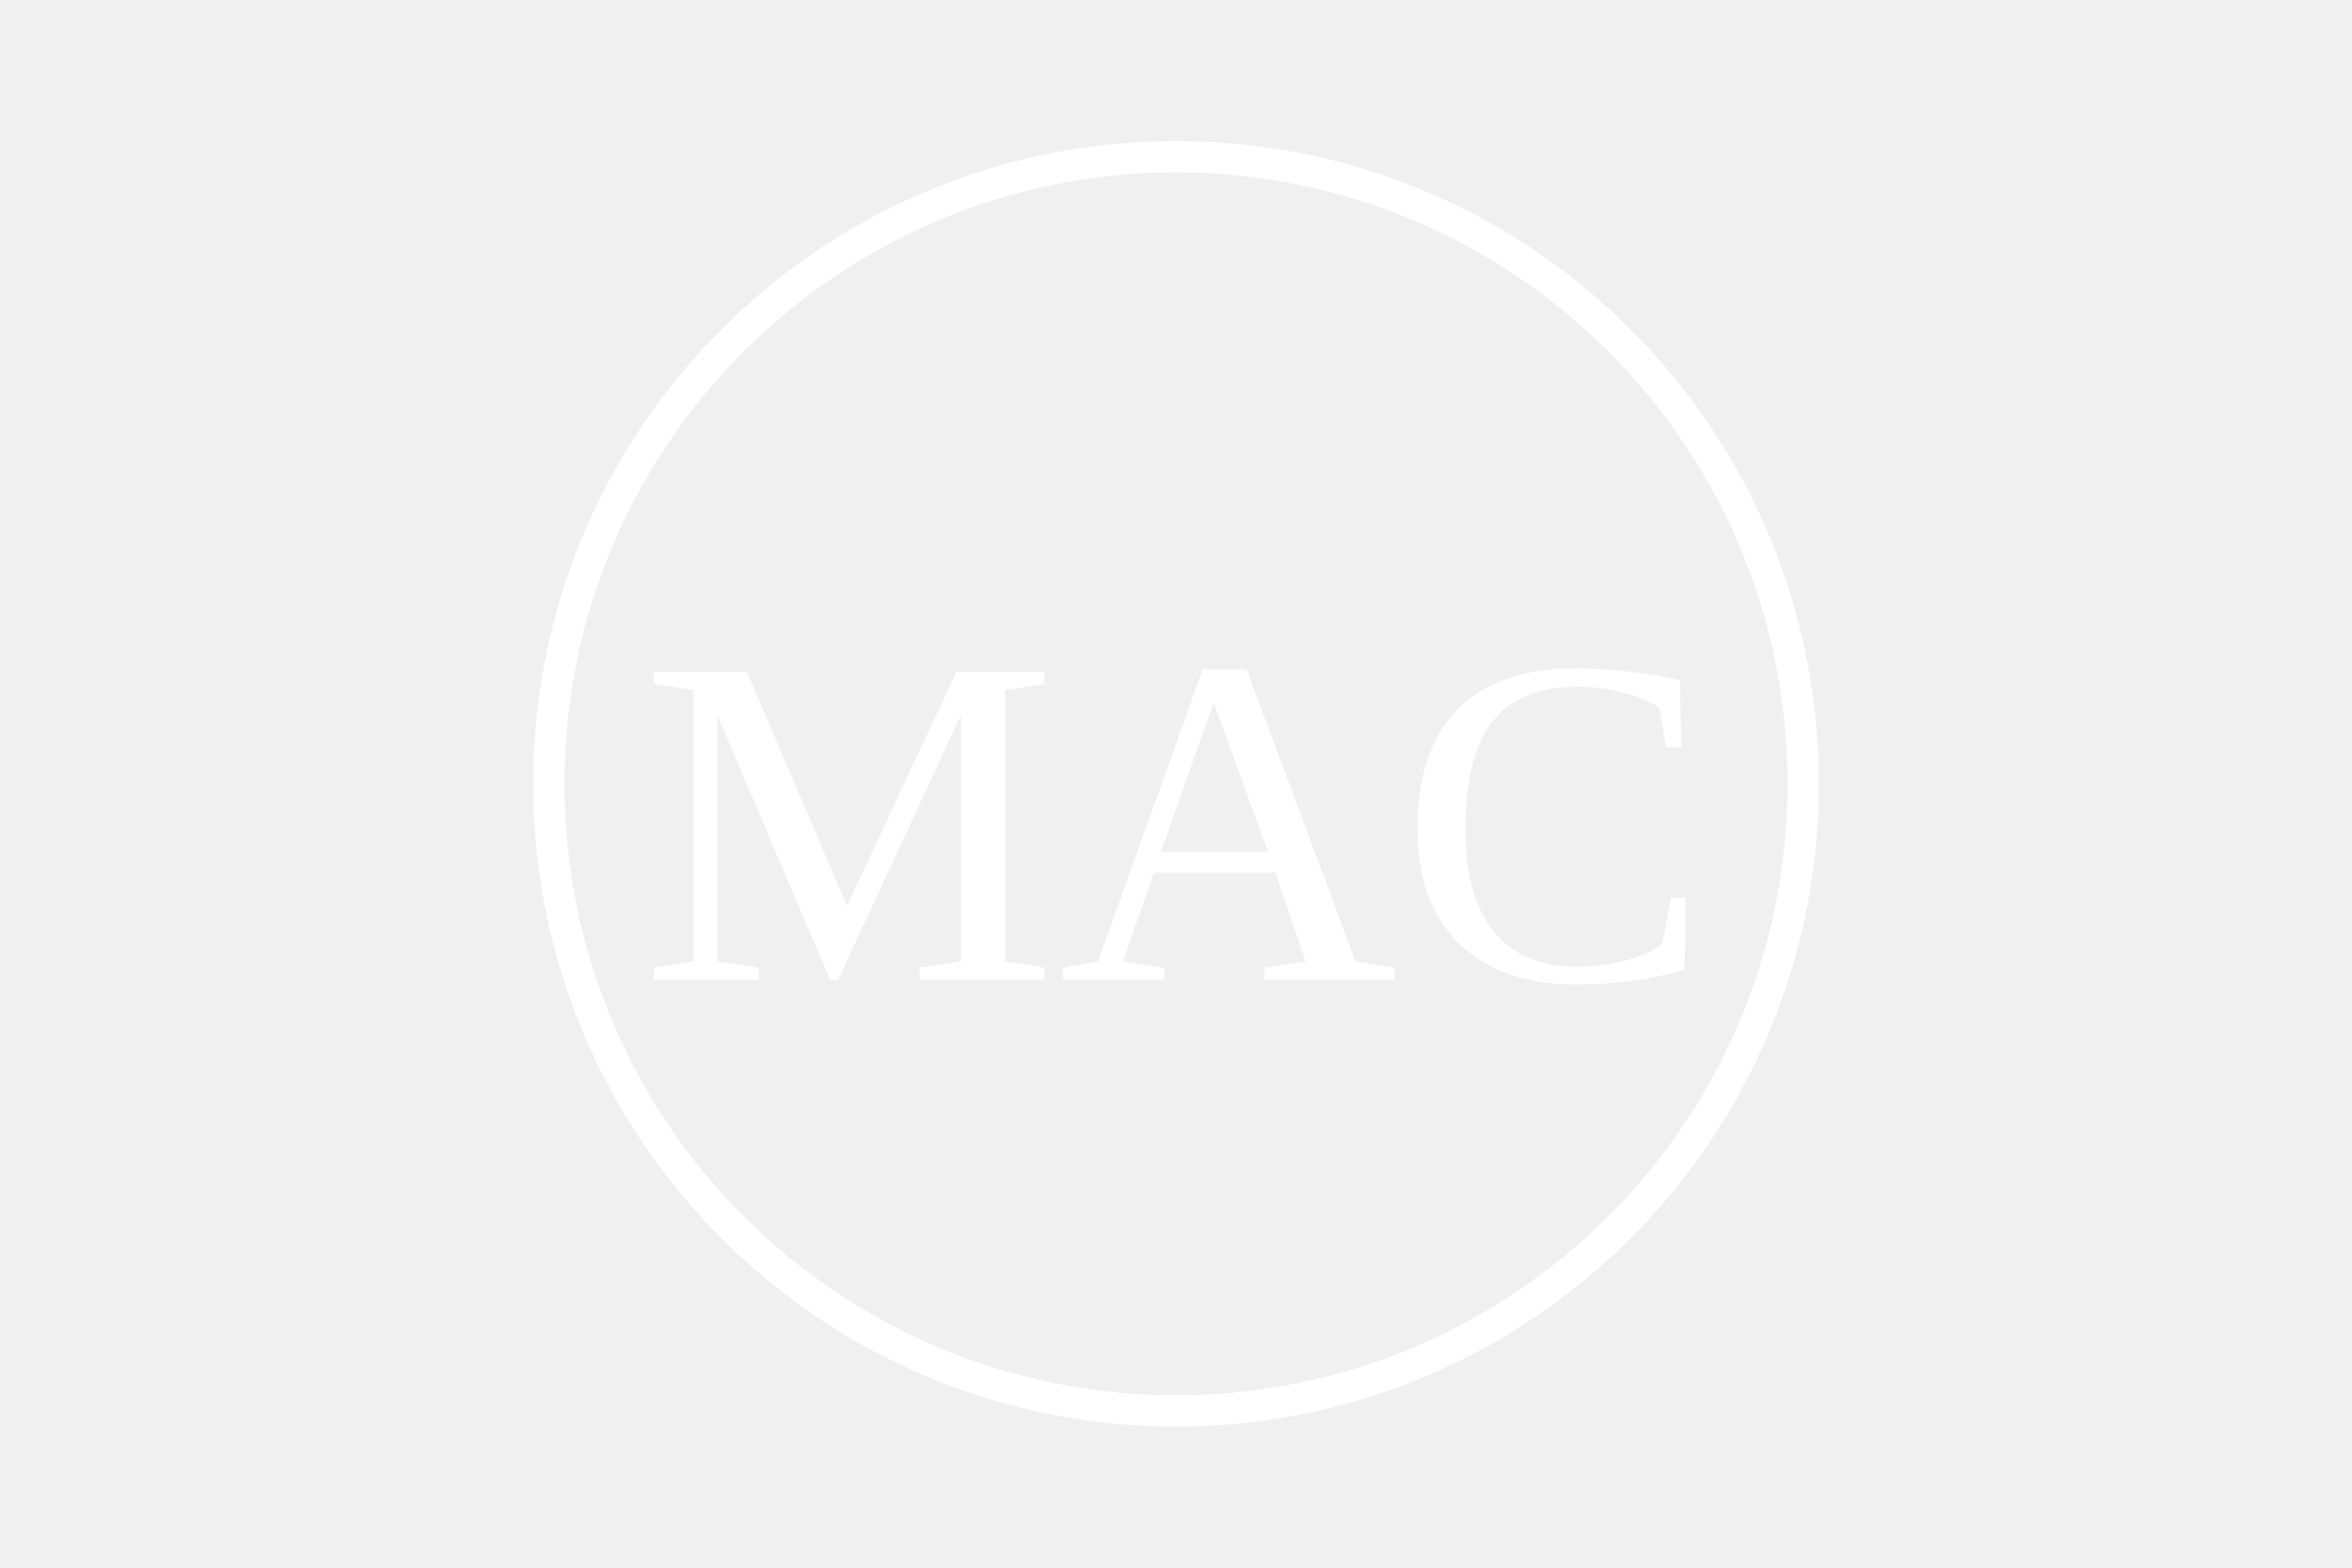
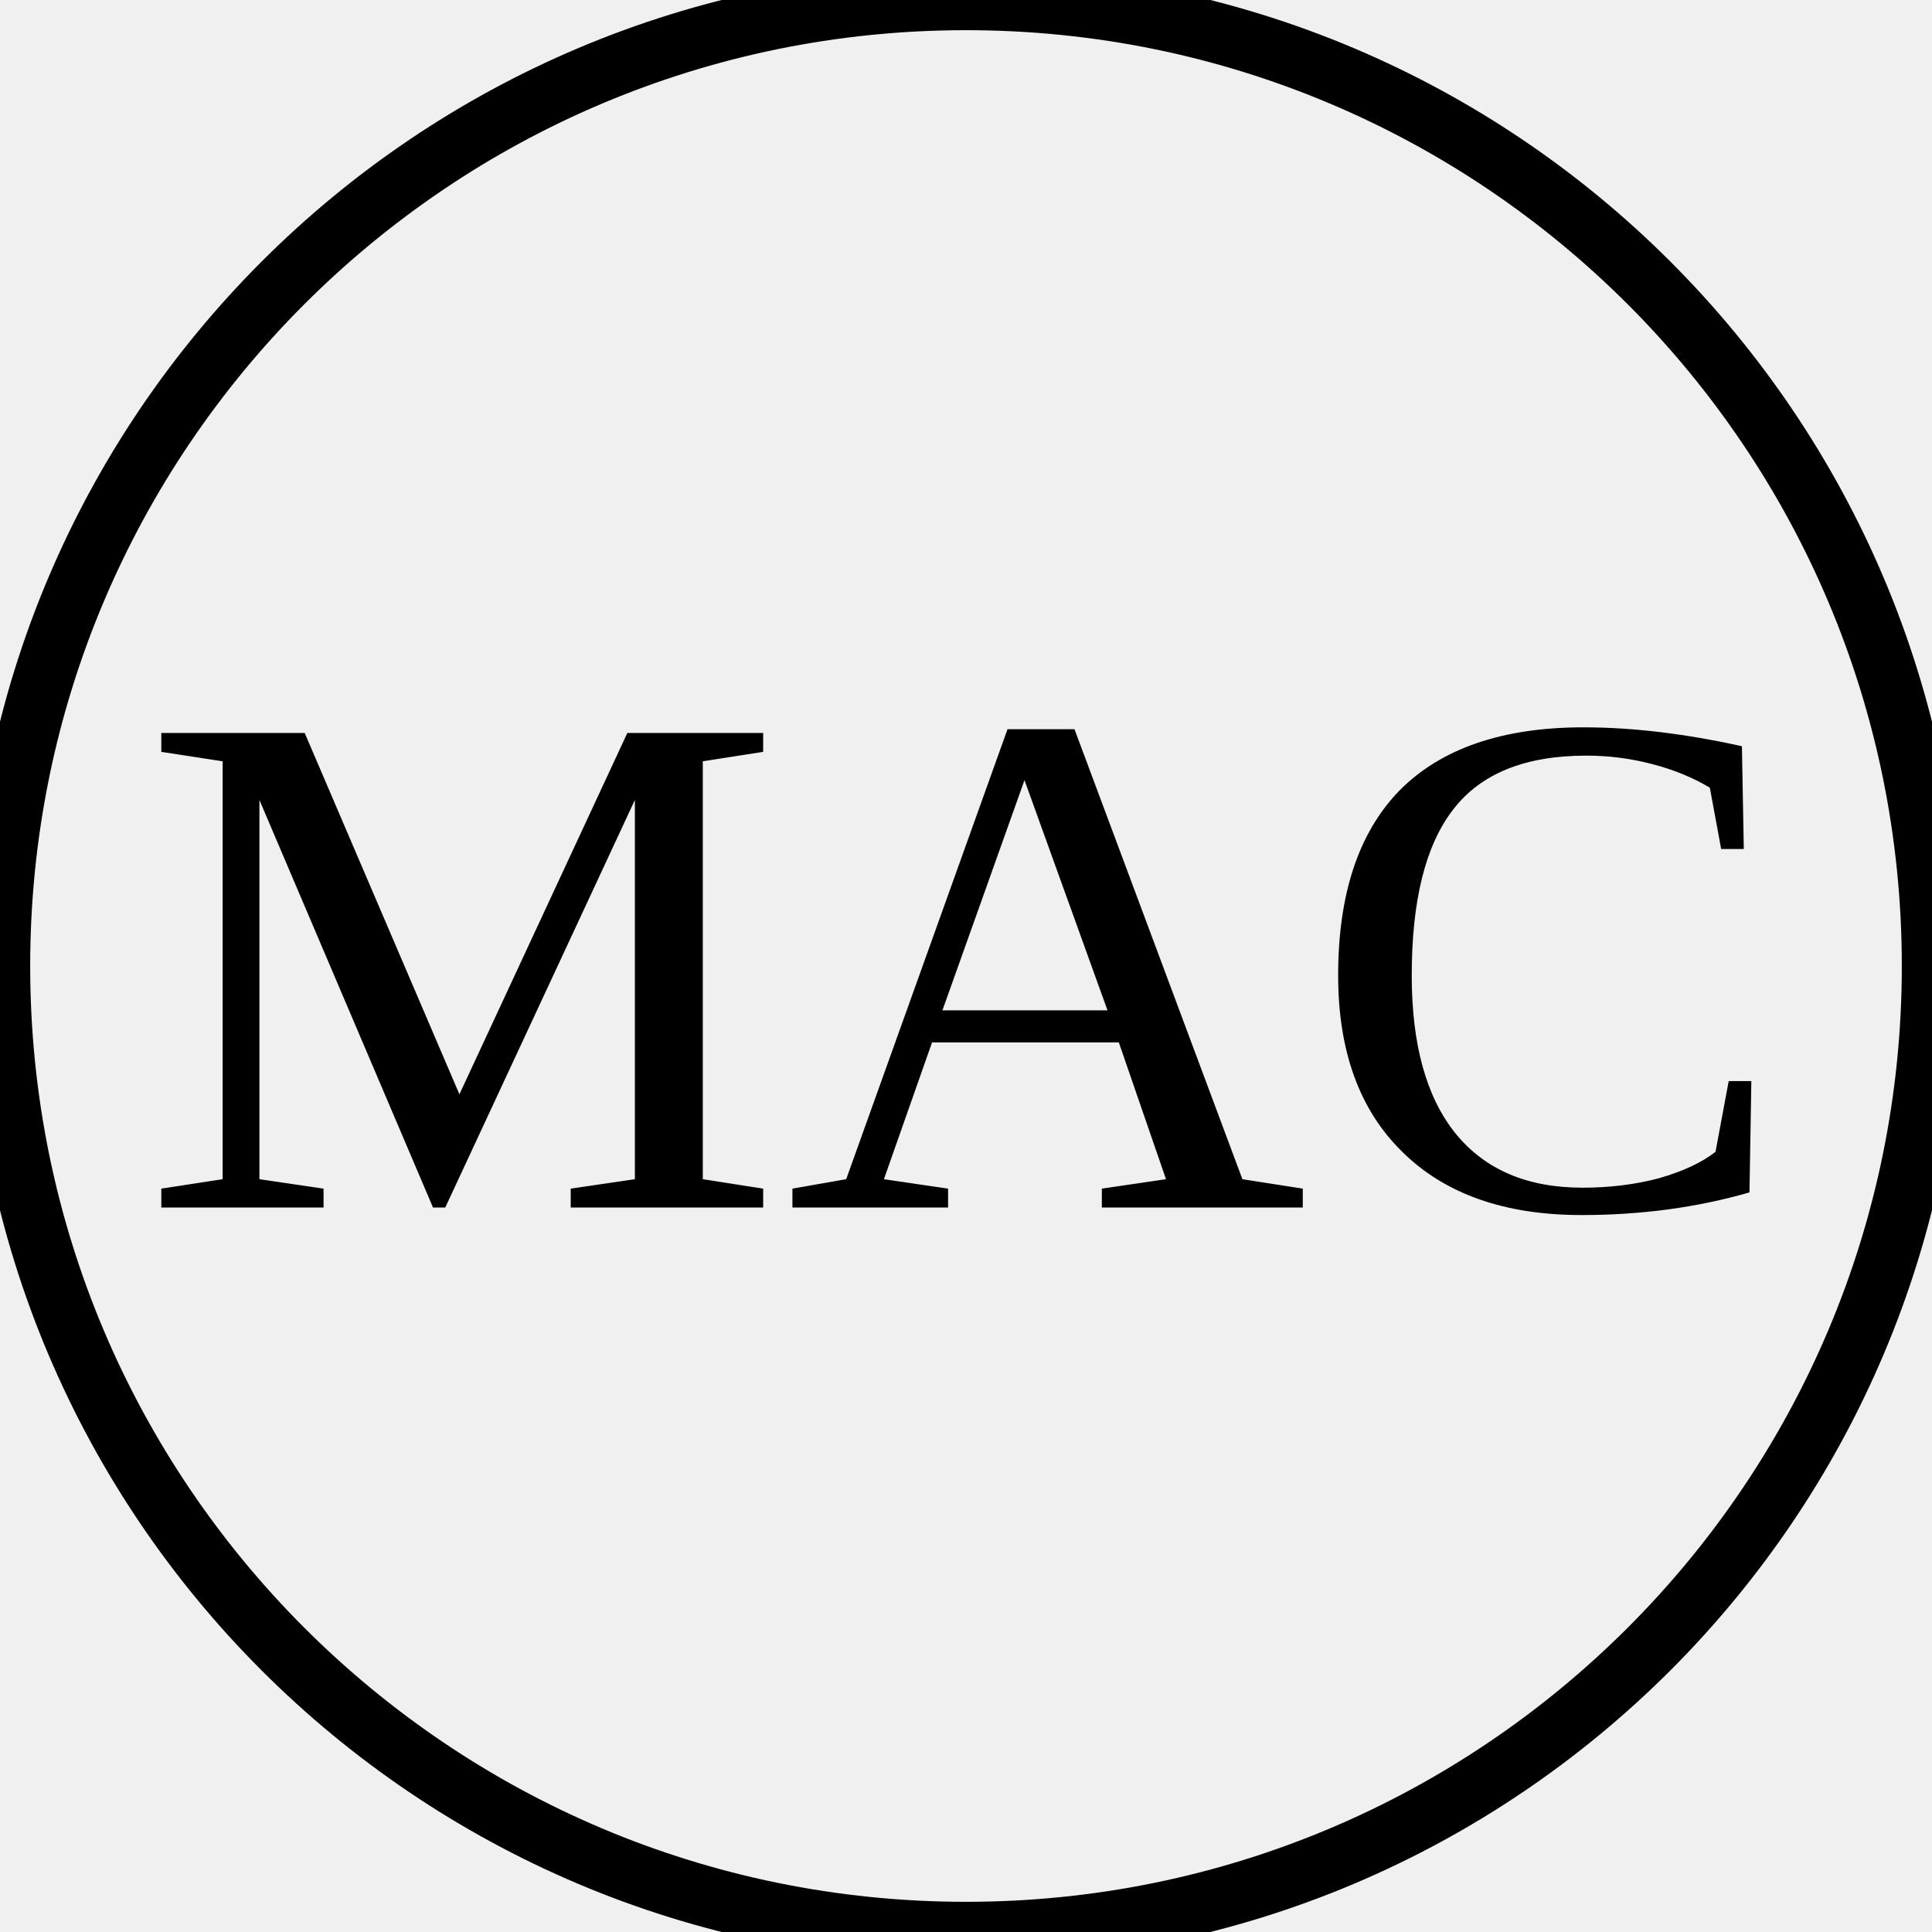
- <svg xmlns="http://www.w3.org/2000/svg" version="1.1" baseProfile="full" width="300" height="200">
-   <circle cx="150" cy="100" r="80" stroke="white" stroke-width="4" fill="none" />
-   <text x="150" y="125" font-size="60" text-anchor="middle" fill="white">MAC</text>
+ <svg xmlns="http://www.w3.org/2000/svg" version="1.1" baseProfile="full" width="32" height="32">
+   <circle cx="16" cy="16" r="16" stroke="black" stroke-width="1" fill="none" />
+   <text x="16" y="20" font-size="12" text-anchor="middle" fill="black">MAC</text>
</svg>
